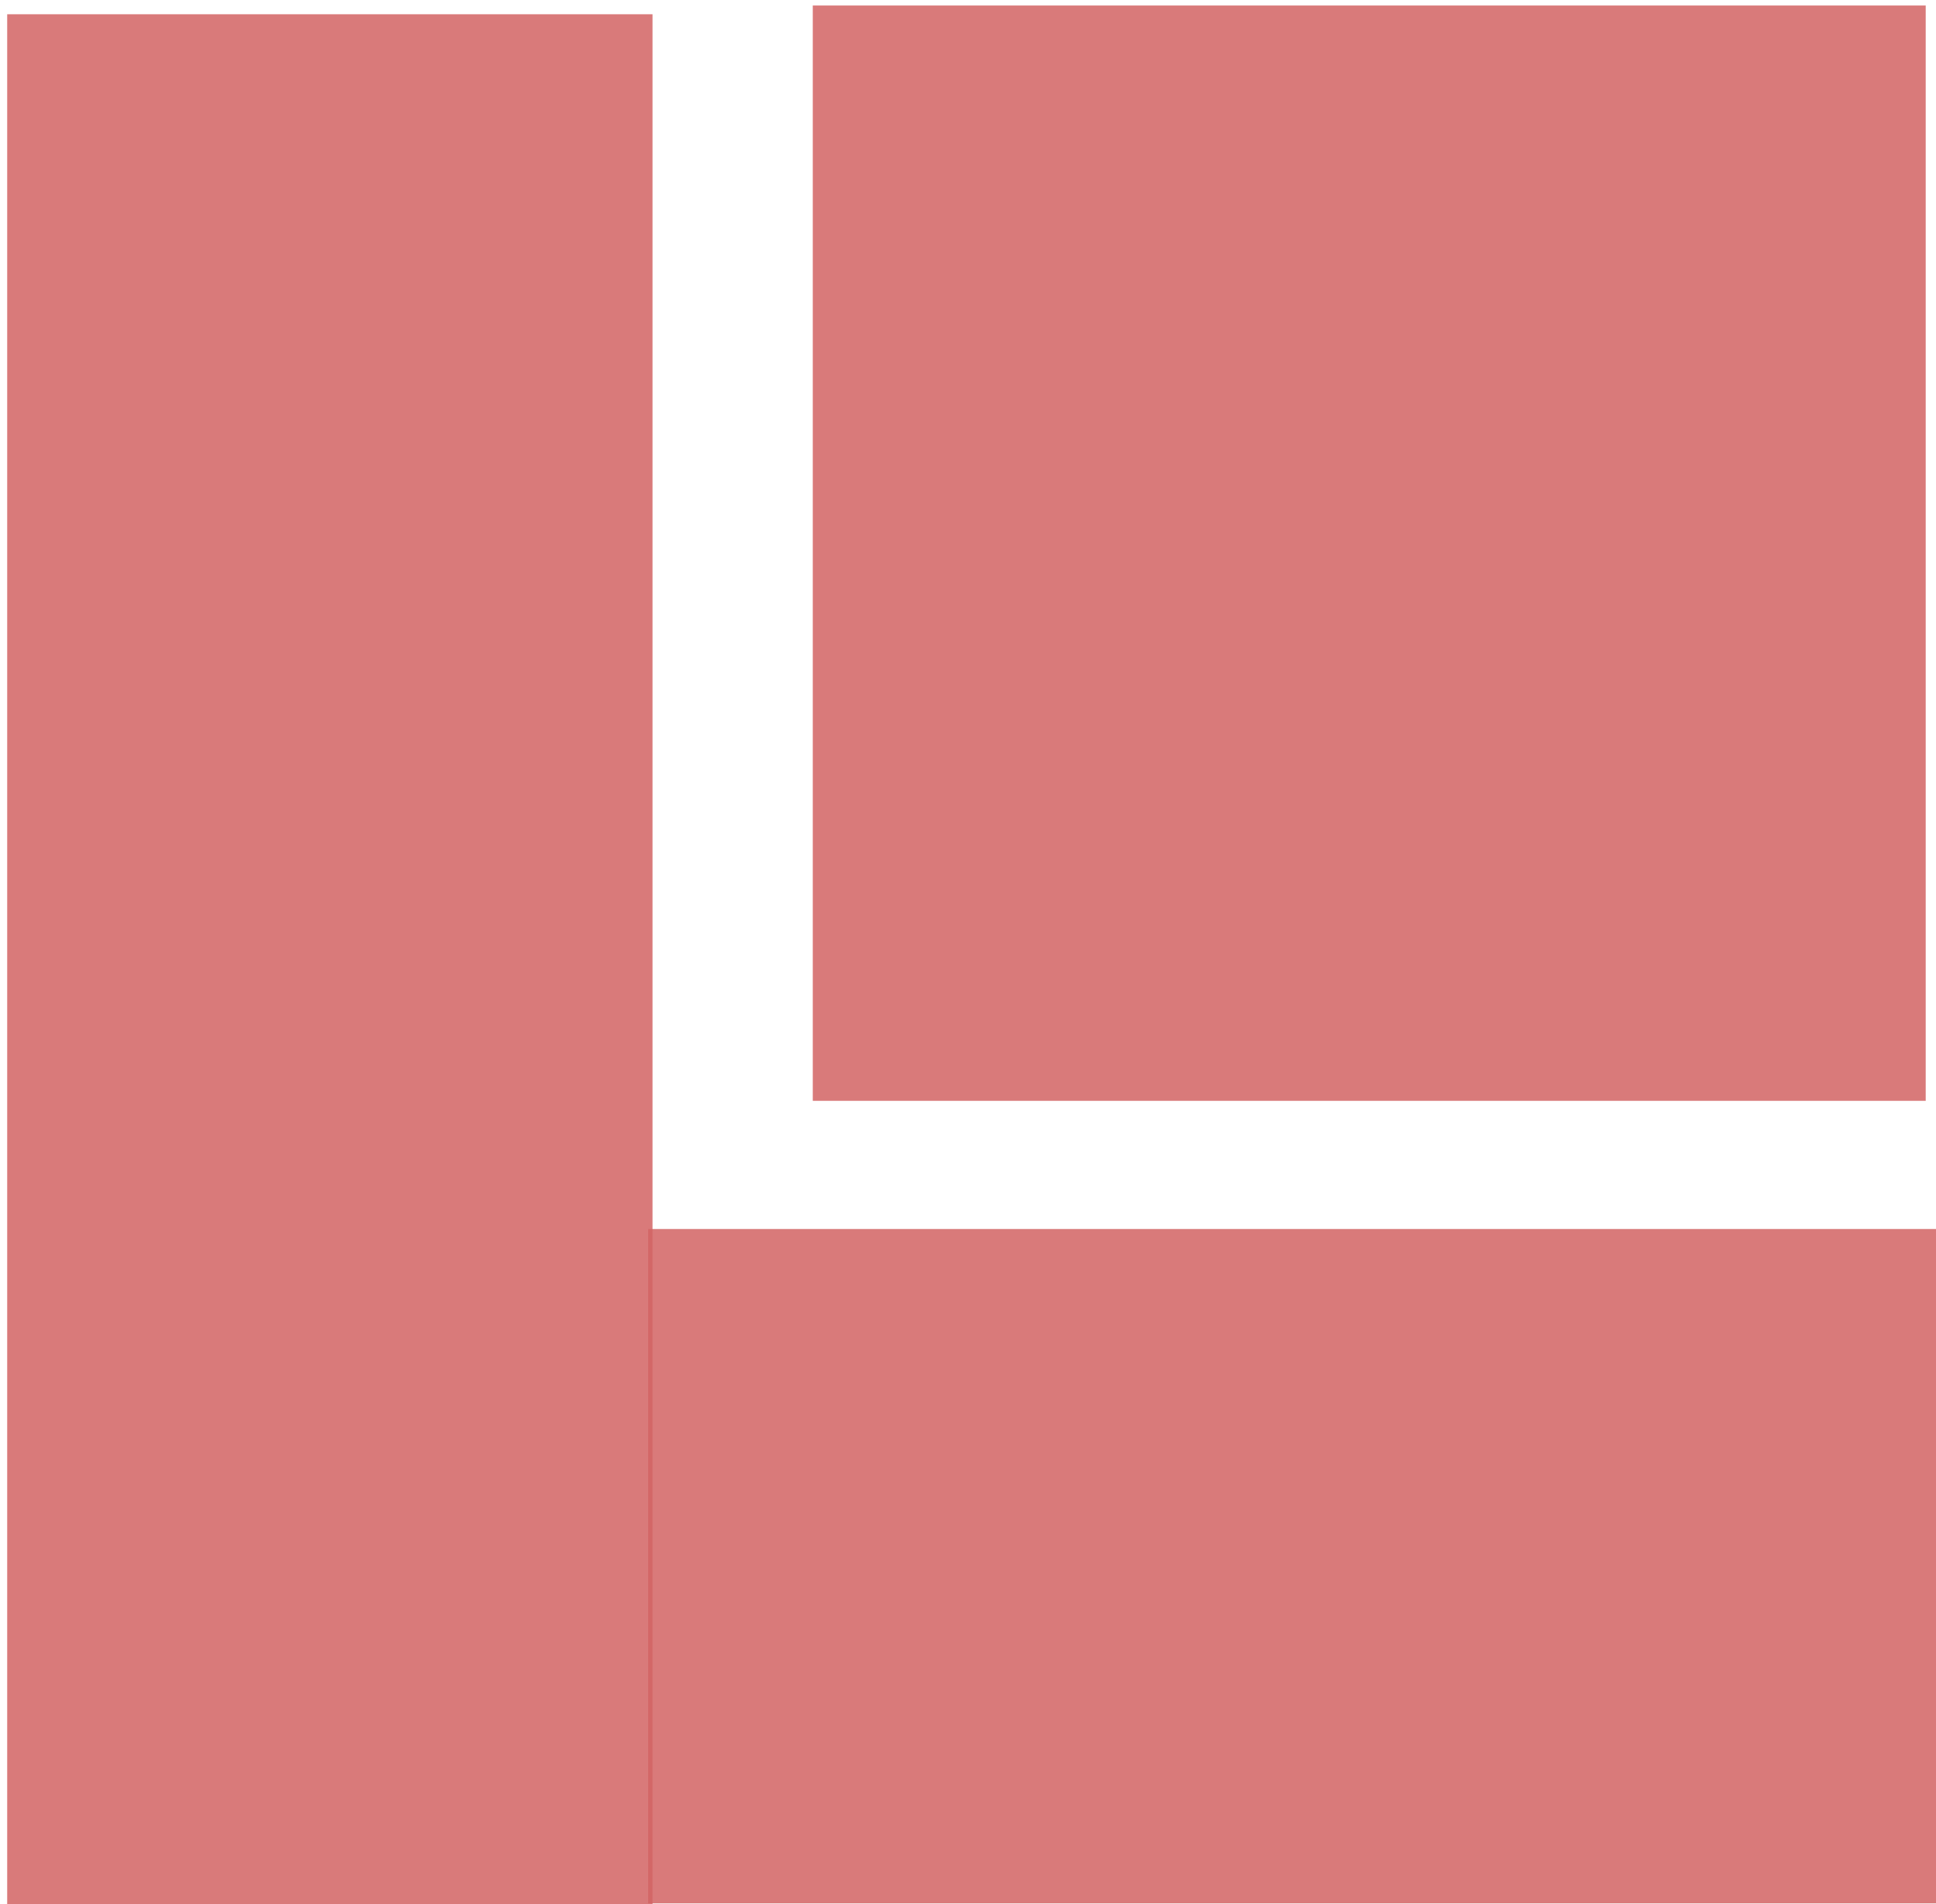
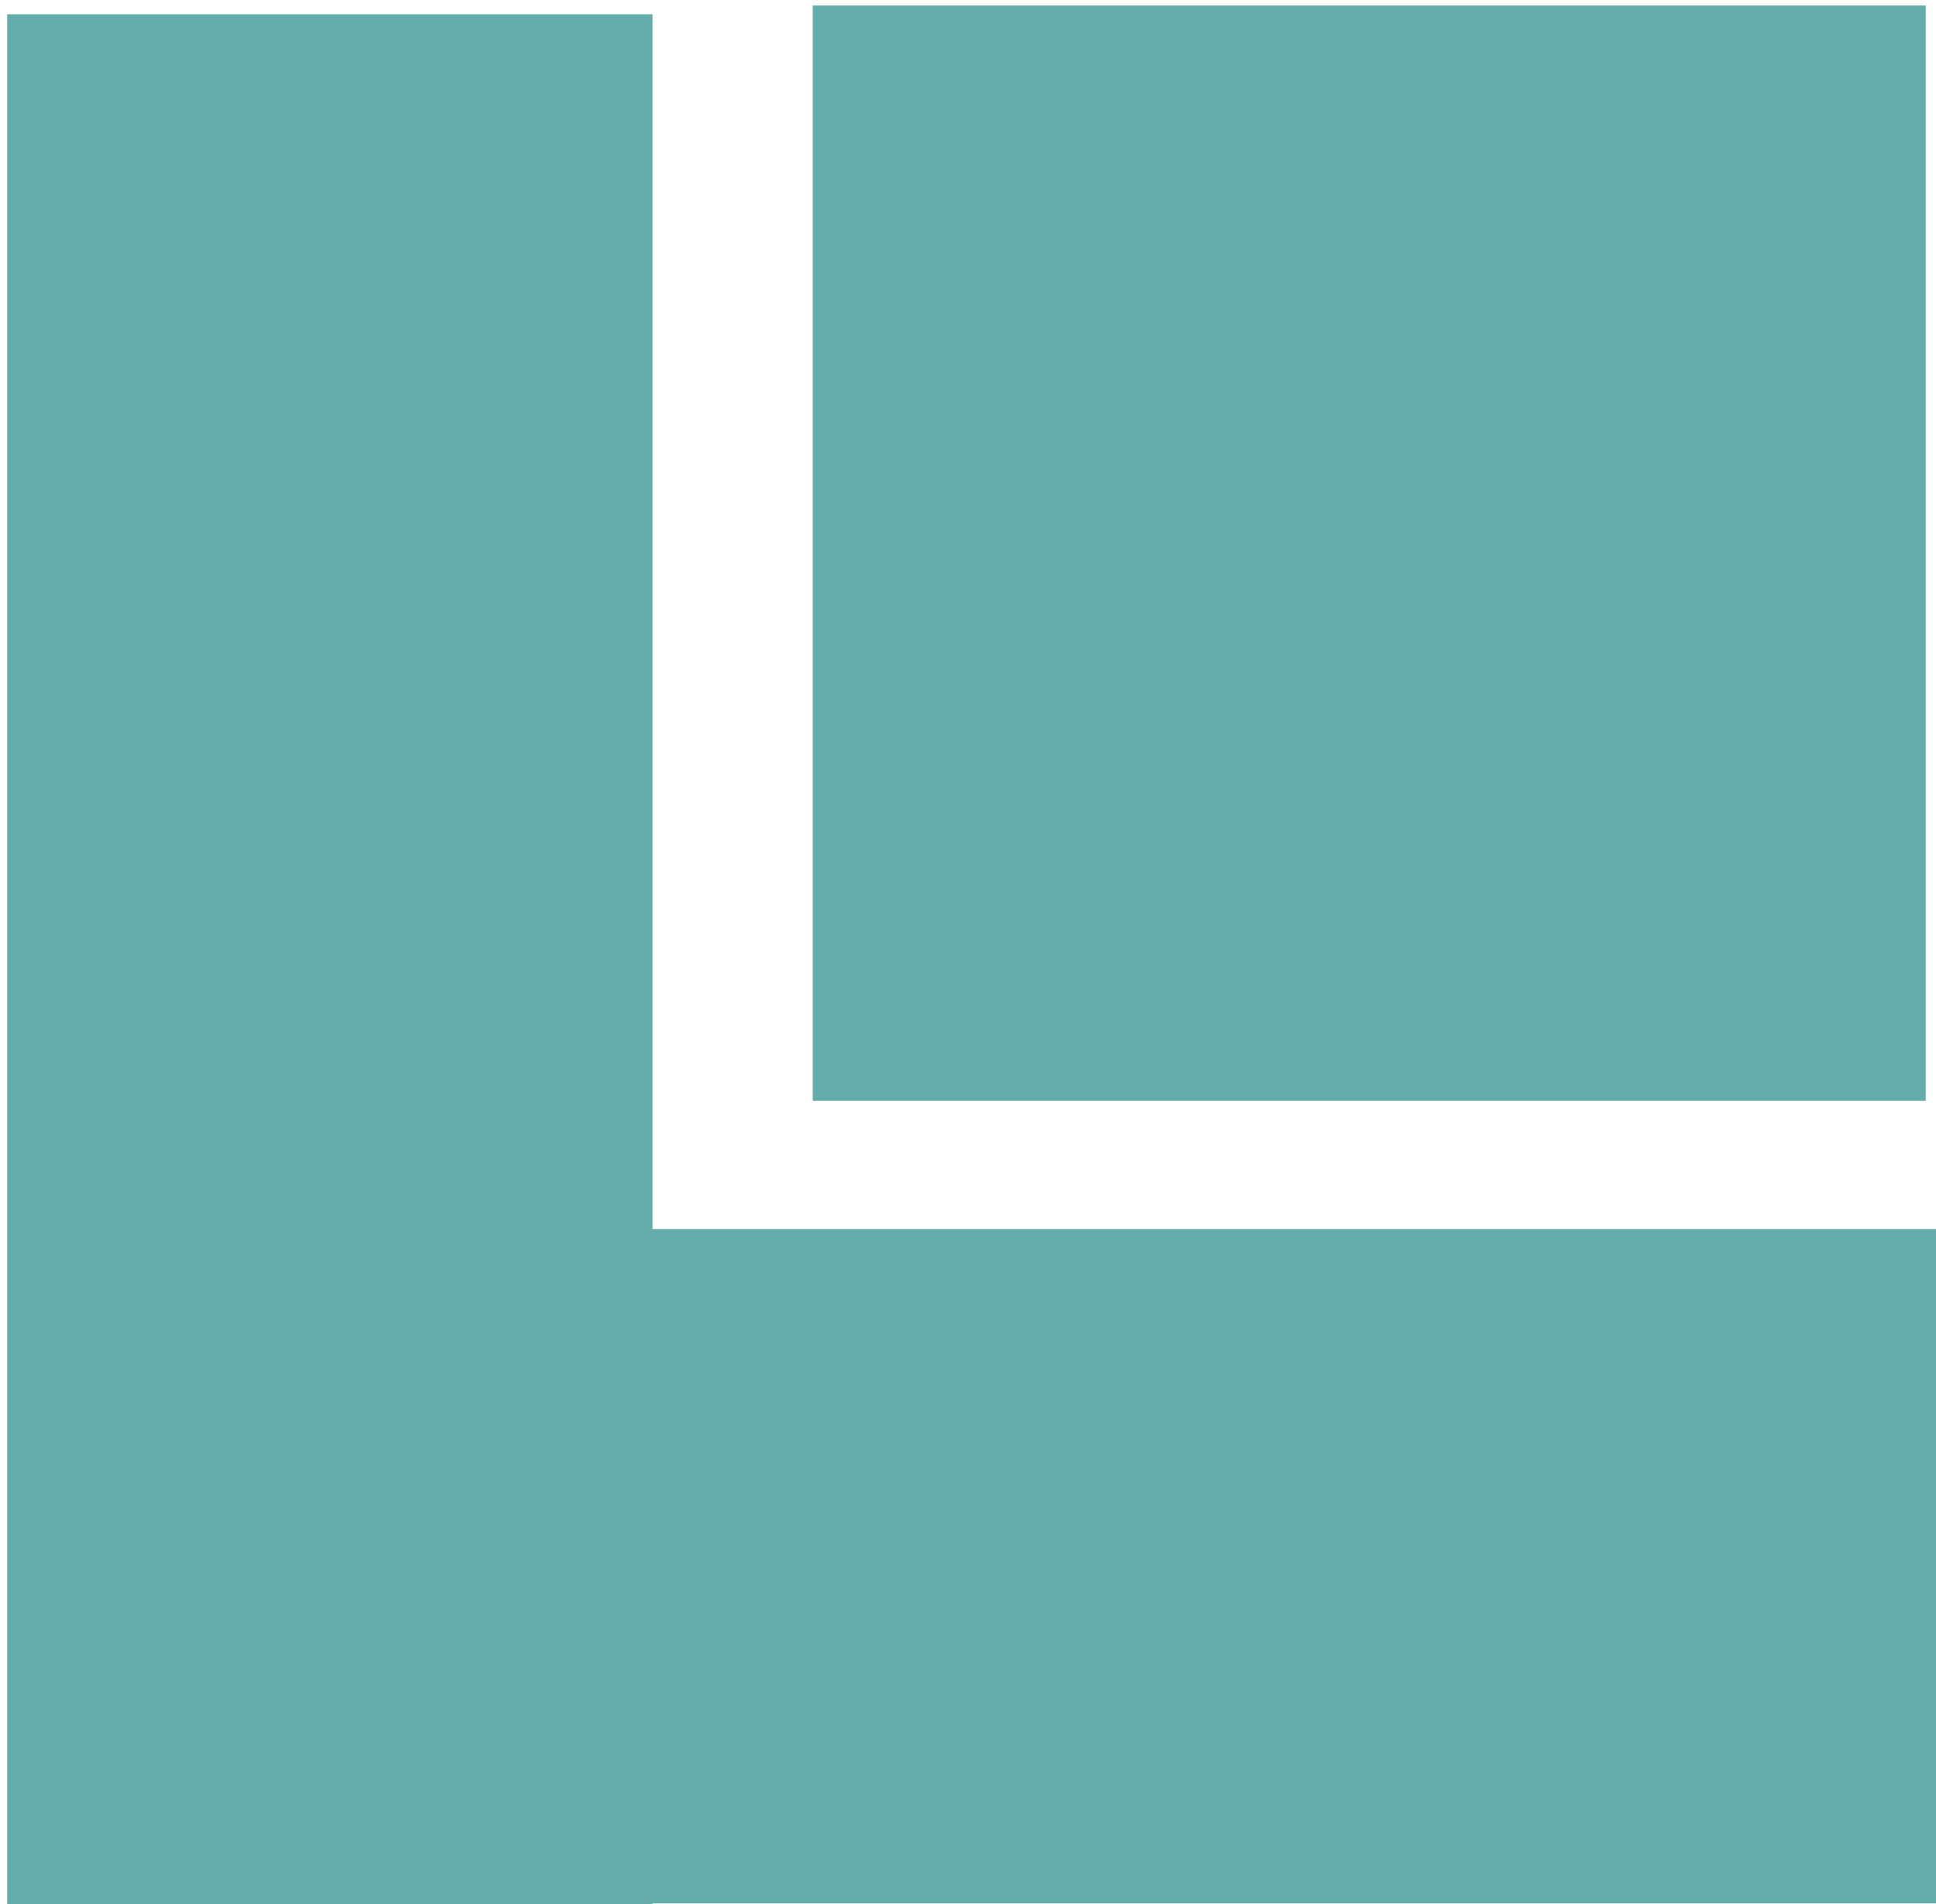
<svg xmlns="http://www.w3.org/2000/svg" xmlns:xlink="http://www.w3.org/1999/xlink" width="1.329mm" height="1.307mm" viewBox="0 0 1.329 1.307" version="1.1" id="svg8">
  <defs id="defs2">
    <linearGradient id="linearGradient831">
      <stop style="stop-color:#000000;stop-opacity:1;" offset="0" id="stop827" />
      <stop style="stop-color:#000000;stop-opacity:0;" offset="1" id="stop829" />
    </linearGradient>
    <linearGradient xlink:href="#linearGradient831" id="linearGradient833" x1="72.945" y1="85.866" x2="73.818" y2="85.866" gradientUnits="userSpaceOnUse" />
  </defs>
  <g id="layer1" transform="translate(-72.76406,-85.07121)">
    <text xml:space="preserve" style="font-style:normal;font-variant:normal;font-weight:normal;font-stretch:normal;font-size:2.822px;line-height:1.25;font-family:'Segoe UI';-inkscape-font-specification:'Segoe UI';font-variant-ligatures:normal;font-variant-caps:normal;font-variant-numeric:normal;font-feature-settings:normal;text-align:justify;letter-spacing:0px;word-spacing:0px;writing-mode:lr-tb;text-anchor:start;fill:#000000;fill-opacity:1;stroke:none;stroke-width:0.265" x="79.375" y="72.104" id="text16" />
-     <rect style="fill:#d26464;fill-opacity:0.855;stroke:none;stroke-width:0.074;stroke-miterlimit:1.7;stroke-dasharray:none;stroke-opacity:1" id="rect2" width="0.764" height="0.752" x="73.322" y="85.075" />
-     <rect style="fill:#d26464;fill-opacity:0.855;stroke:none;stroke-width:0.038;stroke-miterlimit:1;stroke-dasharray:none;stroke-opacity:1" id="rect2-6" width="0.889" height="0.463" x="73.209" y="85.915" />
-     <rect style="fill:#d26464;fill-opacity:0.855;stroke:none;stroke-width:0.034;stroke-miterlimit:1;stroke-dasharray:none;stroke-opacity:1" id="rect2-6-8" width="1.299" height="0.443" x="85.081" y="-73.212" transform="rotate(90)" />
+     <rect style="fill:#64adab;fill-opacity:1;stroke:none;stroke-width:0.074;stroke-miterlimit:1.7;stroke-dasharray:none;stroke-opacity:1" id="rect2" width="0.764" height="0.752" x="73.322" y="85.075" />
+     <rect style="fill:#64adab;fill-opacity:1;stroke:none;stroke-width:0.038;stroke-miterlimit:1;stroke-dasharray:none;stroke-opacity:1" id="rect2-6" width="0.889" height="0.463" x="73.209" y="85.915" />
+     <rect style="fill:#64adab;fill-opacity:1;stroke:none;stroke-width:0.034;stroke-miterlimit:1;stroke-dasharray:none;stroke-opacity:1" id="rect2-6-8" width="1.299" height="0.443" x="85.081" y="-73.212" transform="rotate(90)" />
  </g>
</svg>
